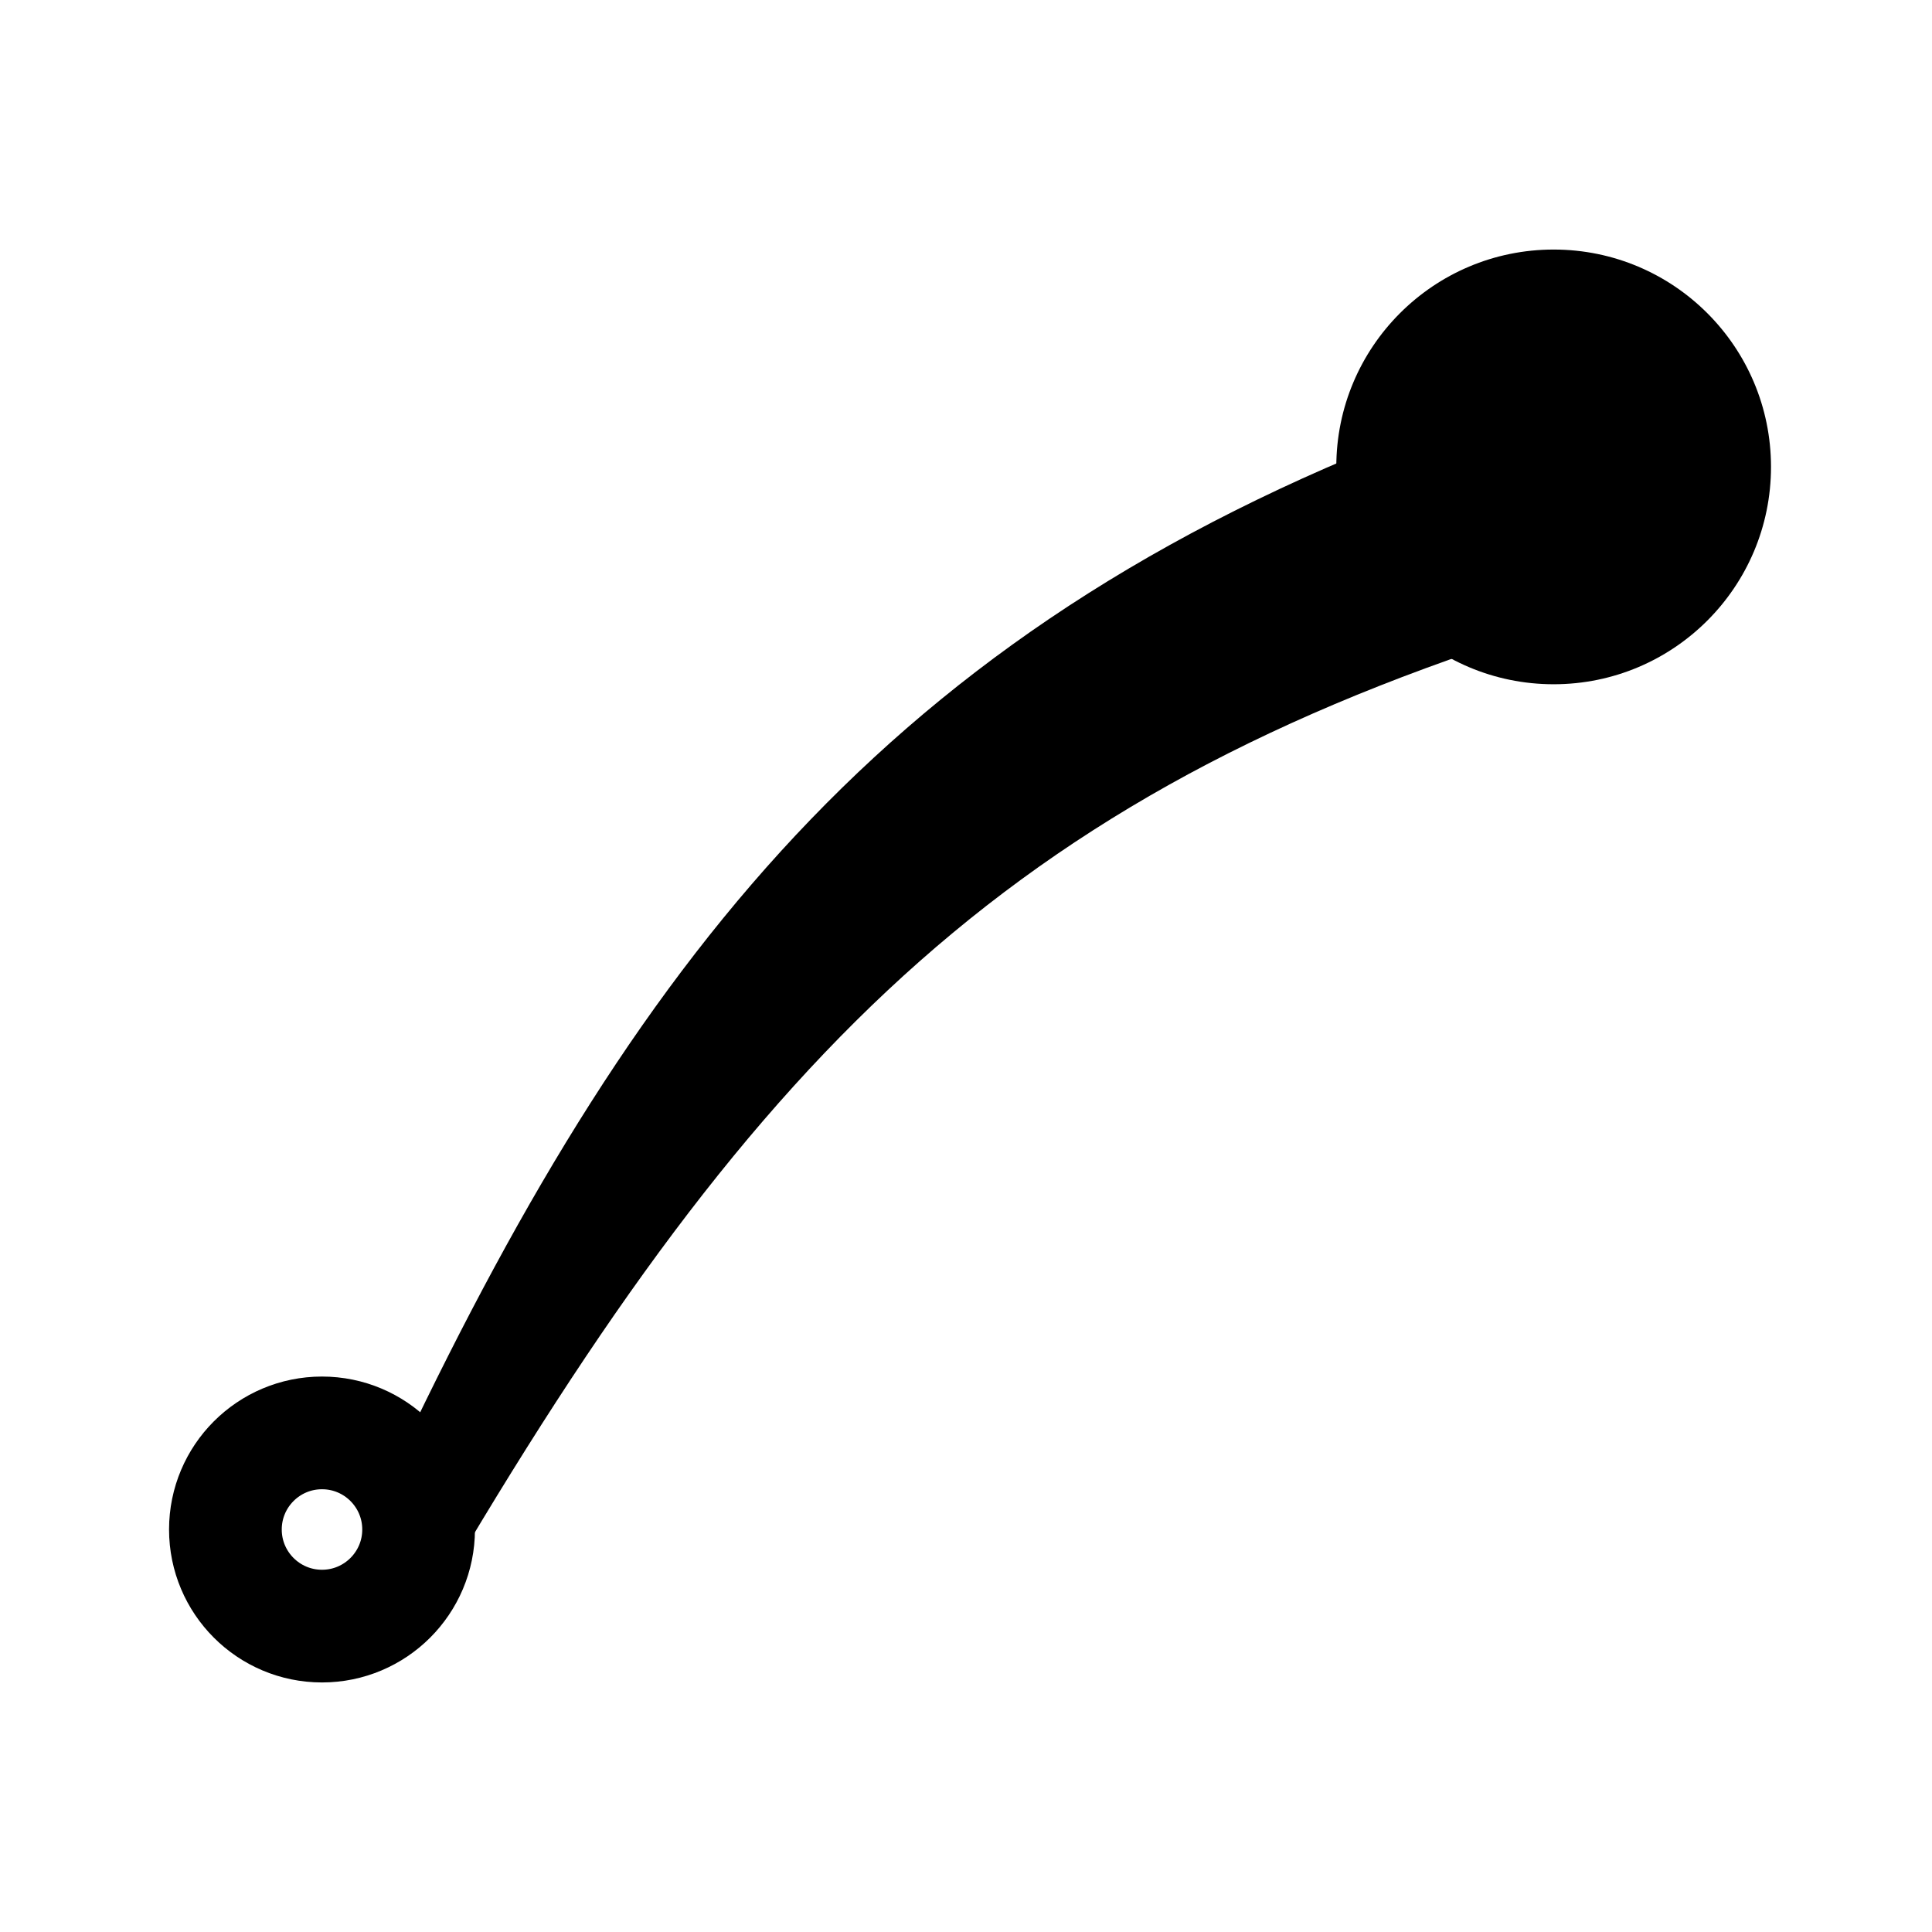
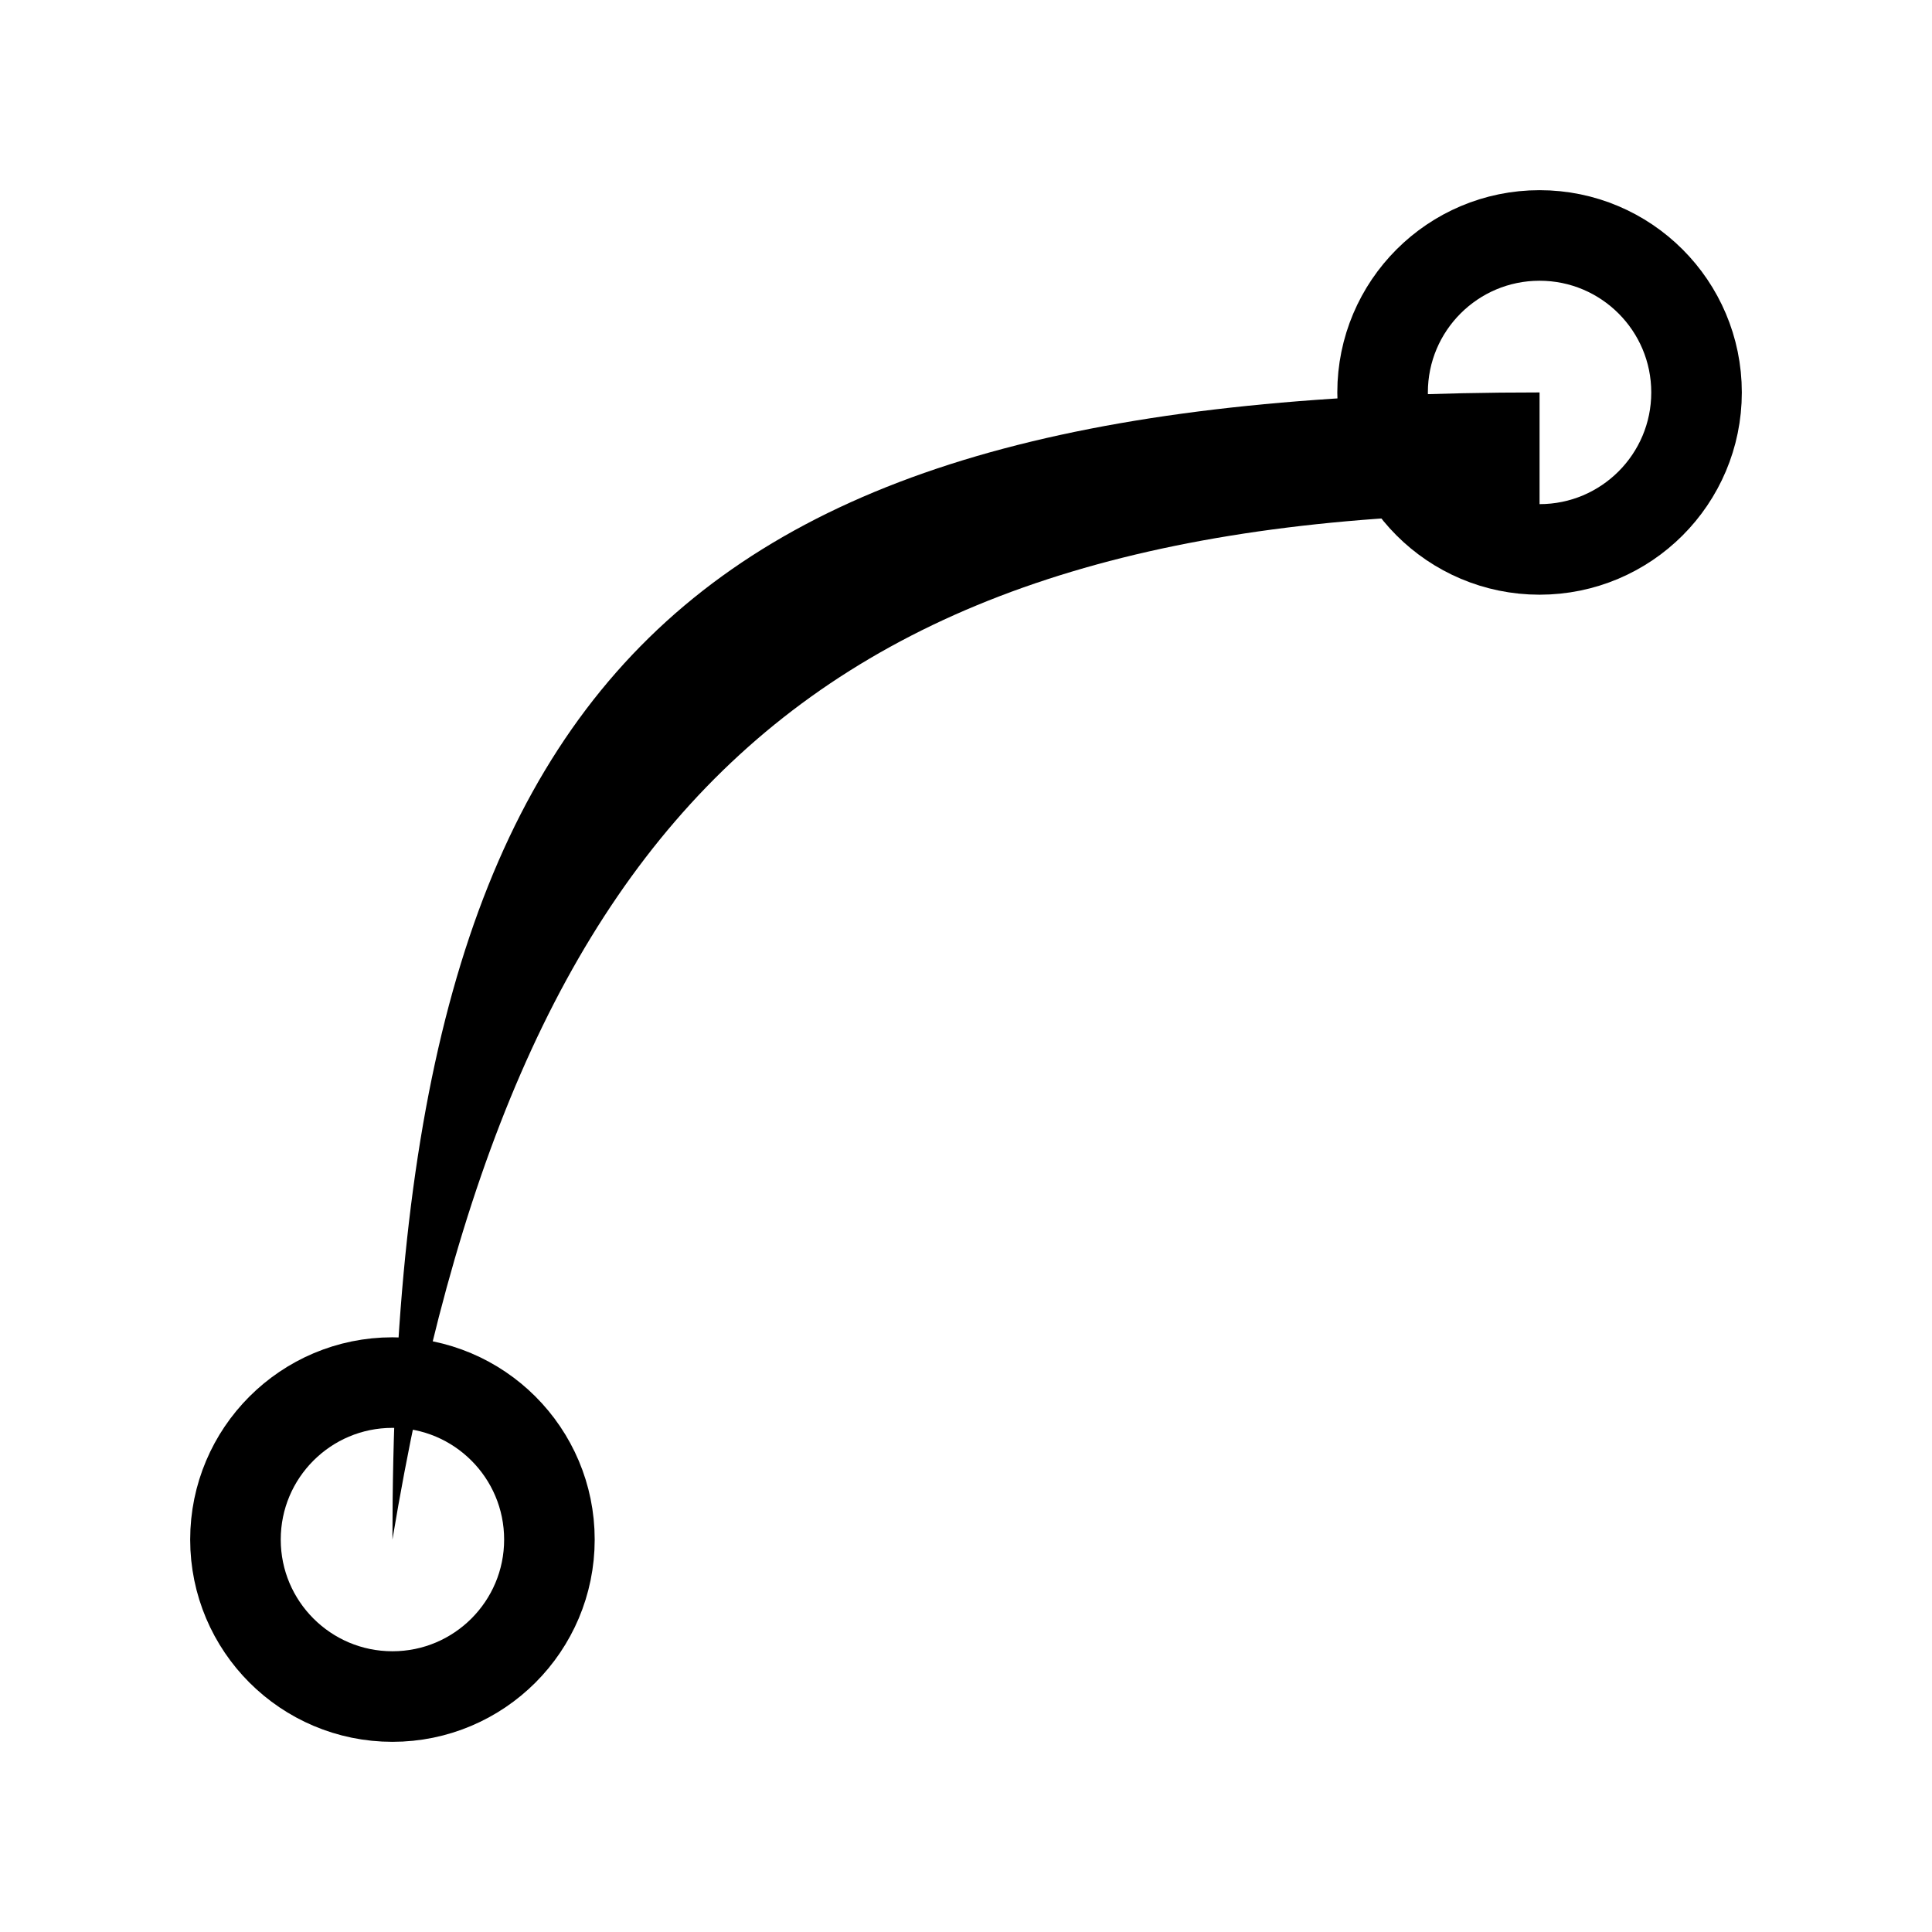
- <svg xmlns="http://www.w3.org/2000/svg" width="24" height="24" viewBox="0 0 24 24" fill="none" stroke="currentColor" stroke-width="1.7" stroke-linecap="round" stroke-linejoin="round">
-   <path d="M5 18C8 11.7 11.2 7.7 18 5.2C18.9 5.7 19.7 6.5 20.2 7.5C13.1 9.5 9.8 12.5 5.8 19.2C5.3 19 5.1 18.6 5 18Z" fill="currentColor" stroke="none" />
-   <circle cx="4" cy="19" r="1.2" fill="none" stroke-width="1.4" />
-   <circle cx="19.3" cy="5.8" r="2.7" fill="currentColor" stroke="none" />
+ <svg xmlns="http://www.w3.org/2000/svg" viewBox="0 0 64 64" fill="none">
+   <path d="M13 51 C13 22 23 13 51 13 L51 17 C27 17 17 27 13 51 Z" fill="currentColor" />
+   <circle cx="13" cy="51" r="5.2" fill="none" stroke="currentColor" stroke-width="3" />
+   <circle cx="51" cy="13" r="5.2" fill="none" stroke="currentColor" stroke-width="3" />
</svg>
